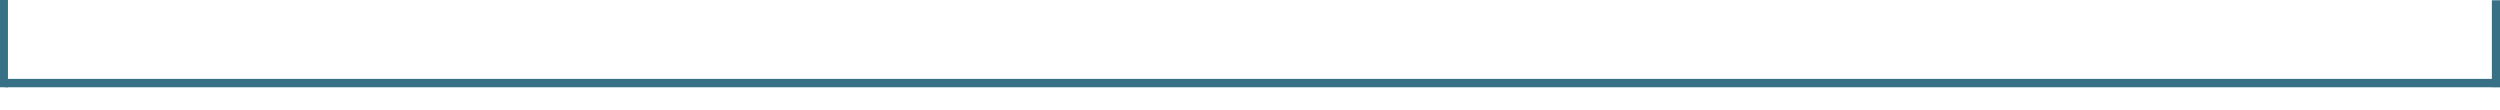
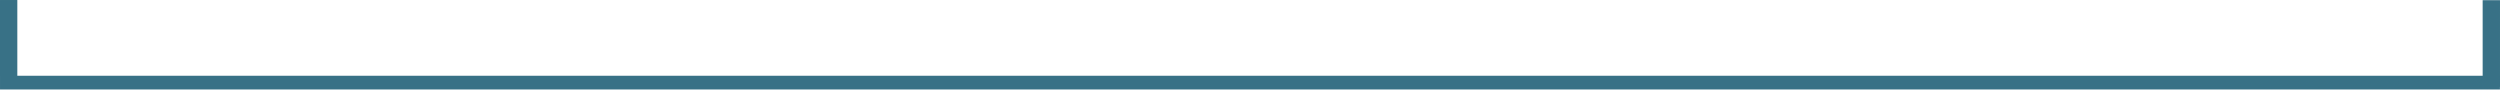
- <svg xmlns="http://www.w3.org/2000/svg" width="126.034mm" height="5.504mm" viewBox="0 0 126.034 5.504" version="1.1" id="svg1">
+ <svg xmlns="http://www.w3.org/2000/svg" width="180.549mm" height="6.462mm" viewBox="0 0 180.549 6.462" version="1.1" id="svg1">
  <defs id="defs1" />
-   <g id="layer1" transform="translate(-26.44917,-181.2659)">
-     <g id="g14" transform="matrix(0.7113516,0,0,0.6466353,66.23738,198.1086)">
-       <path style="fill:#387186;fill-opacity:1;fill-rule:evenodd;stroke:#000000;stroke-width:0;paint-order:stroke fill markers" d="m -55.933,-22.644 v -3.402 h 0.282 0.282 v 3.402 3.402 h -0.282 -0.282 z" id="path25" />
+   <g id="layer1" transform="translate(-26.44917,-181.7951)">
+     <g id="g14" transform="matrix(0.7113516,0,0,0.6466353,66.23738,198.6378)">
+       <path style="fill:#387186;fill-opacity:1;fill-rule:evenodd;stroke:#000000;stroke-width:0;paint-order:stroke fill markers" d="m -55.933,-21.79 v -4.256 h 0.879 0.879 v 4.256 4.256 h -0.879 -0.879 z" id="path25" />
      <path style="fill:#387186;fill-opacity:1;fill-rule:evenodd;stroke:#000000;stroke-width:0;paint-order:stroke fill markers" d="m -92.866,23.54 v 0.233 0.233 z" id="path27" transform="translate(138.9062,-41.53959)" />
-       <path style="fill:#387186;fill-opacity:1;fill-rule:evenodd;stroke:#000000;stroke-width:0;paint-order:stroke fill markers" d="m 121.242,-21.905 v -4.121 h -0.288 -0.288 v 4.121 2.651 h 0.288 0.288 z" id="path25-9" />
-       <rect style="fill:#387186;fill-opacity:1;fill-rule:evenodd;stroke-width:0.17;paint-order:stroke fill markers" id="rect1" width="176.782" height="0.654" x="-55.544" y="-19.897" />
+       <path style="fill:#387186;fill-opacity:1;fill-rule:evenodd;stroke:#000000;stroke-width:0;paint-order:stroke fill markers" d="m 197.877,-20.13 v -5.896 h -0.88 -0.88 v 5.896 3.793 h 0.88 0.88 z" id="path25-9" />
+       <rect style="fill:#387186;fill-opacity:1;fill-rule:evenodd;stroke-width:0.312;paint-order:stroke fill markers" id="rect1" width="253.804" height="1.532" x="-55.932" y="-17.586" />
    </g>
  </g>
</svg>
